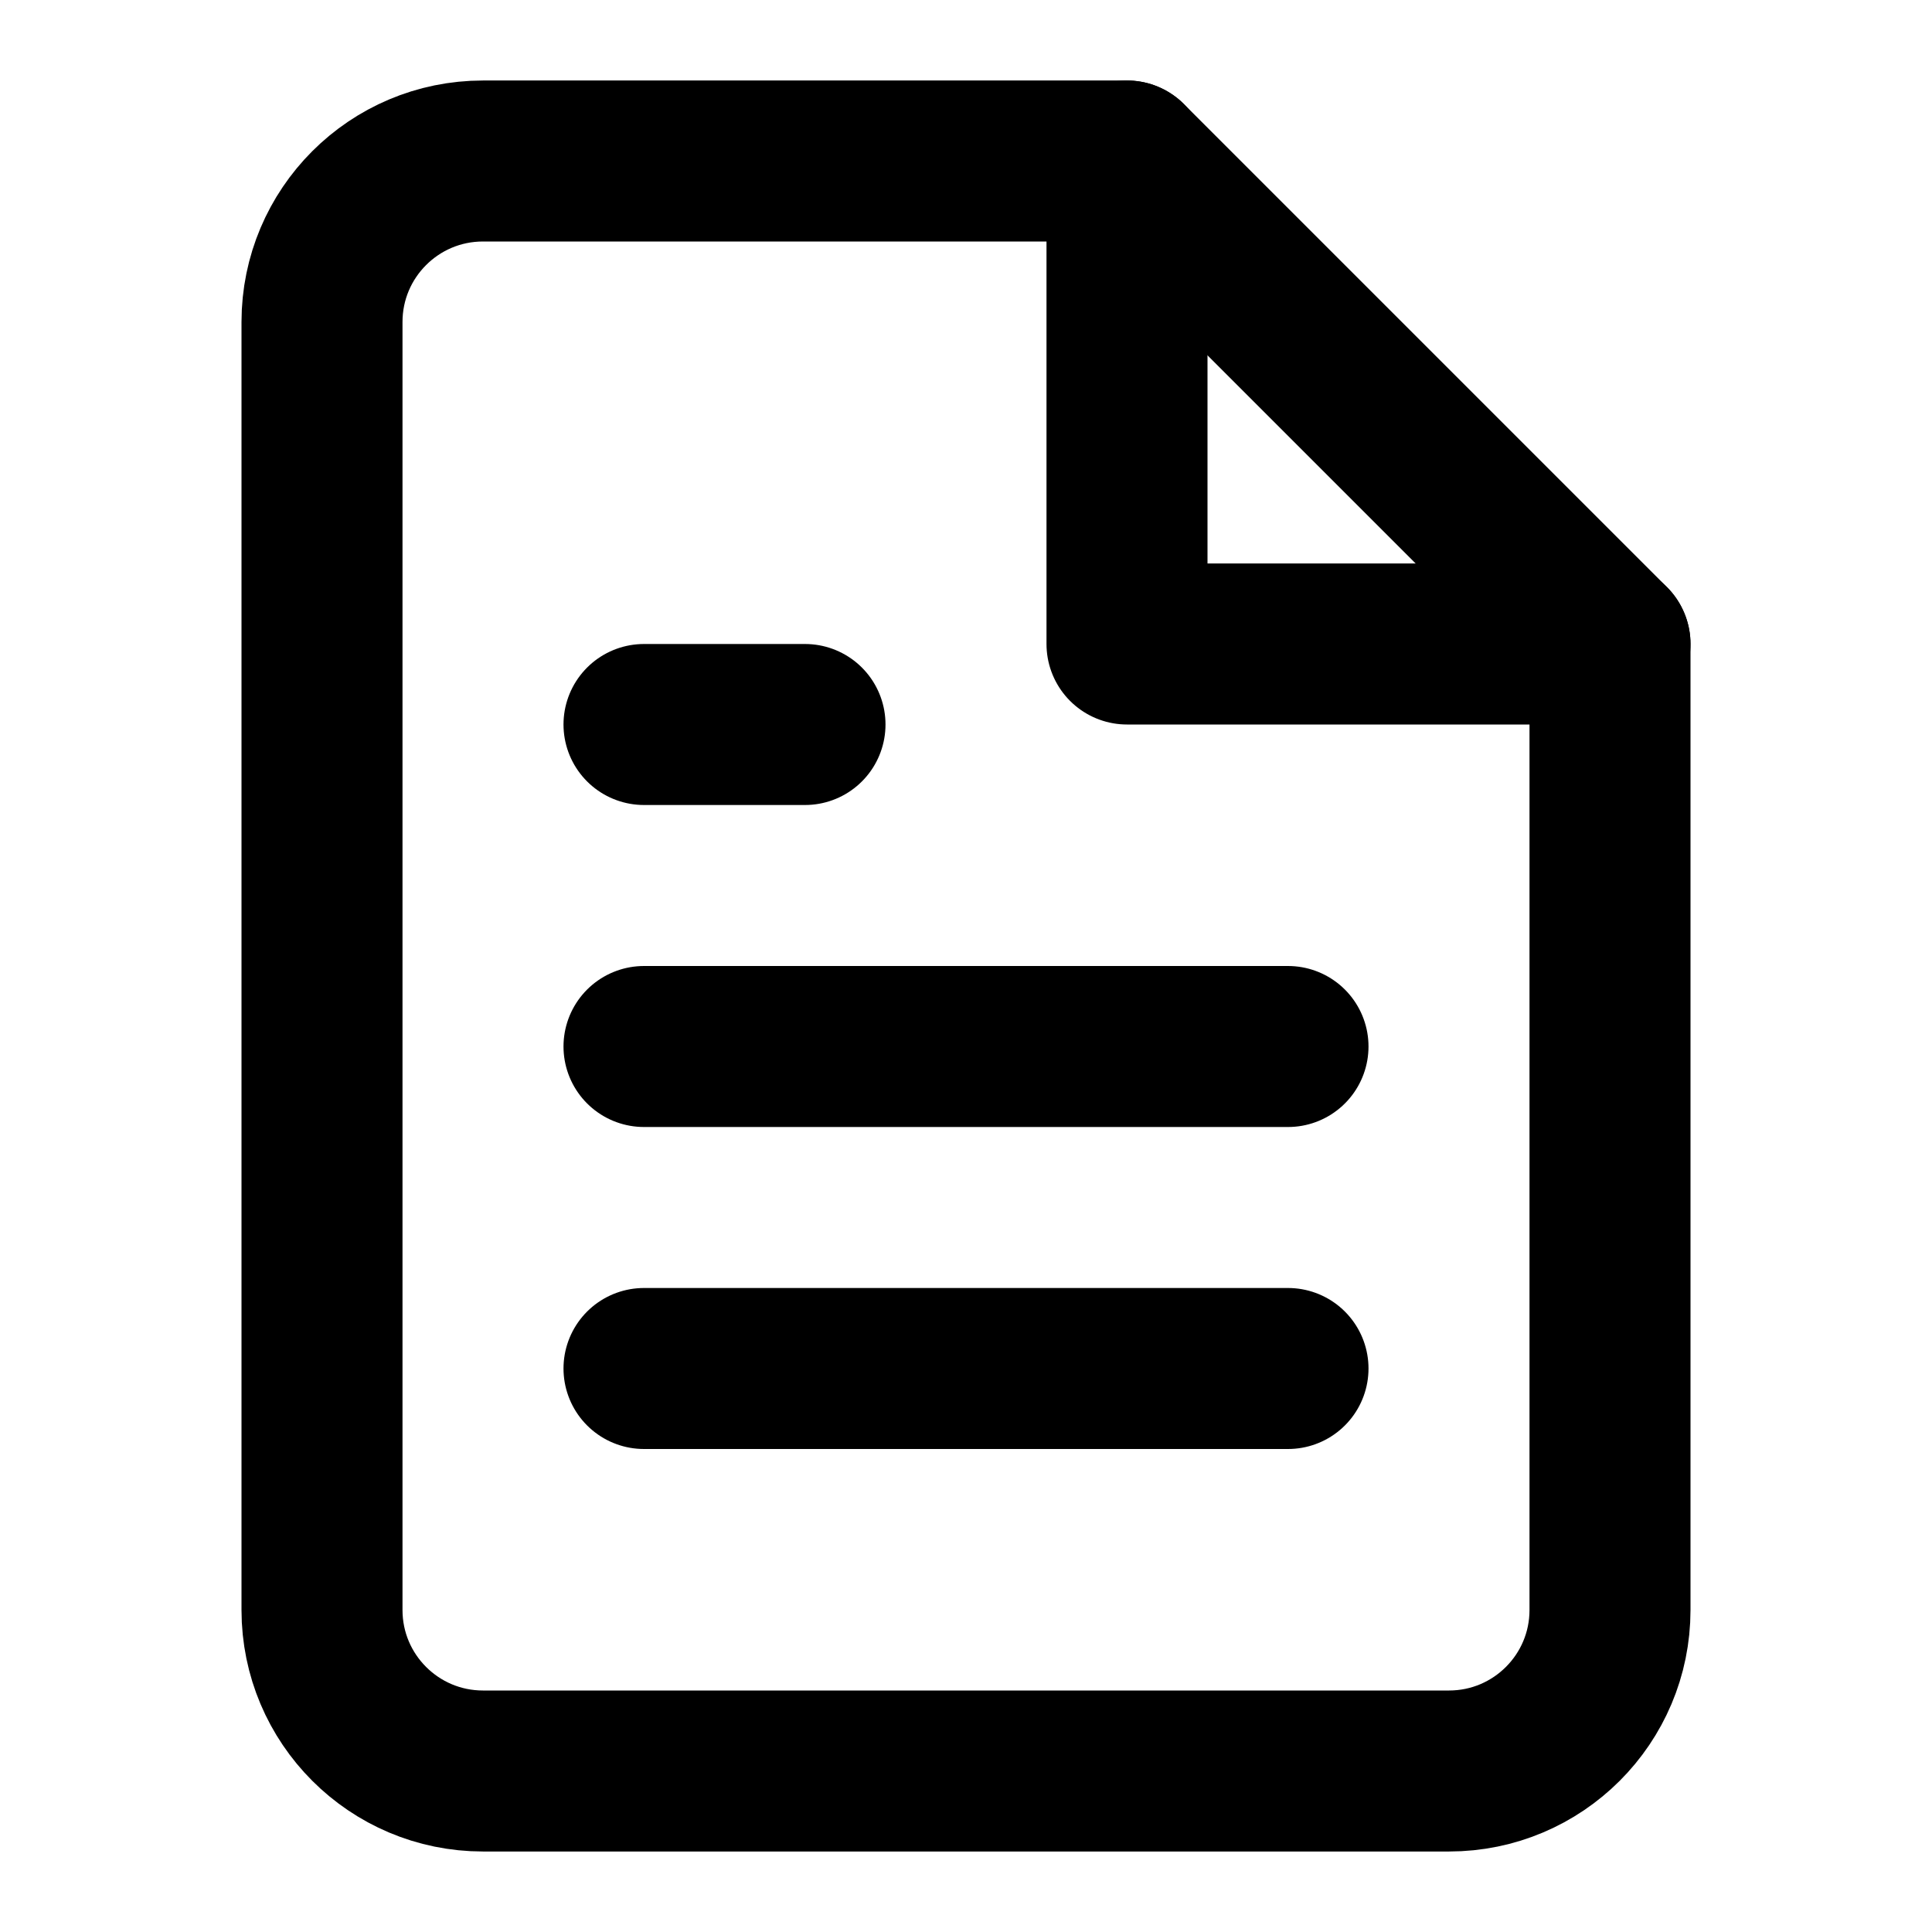
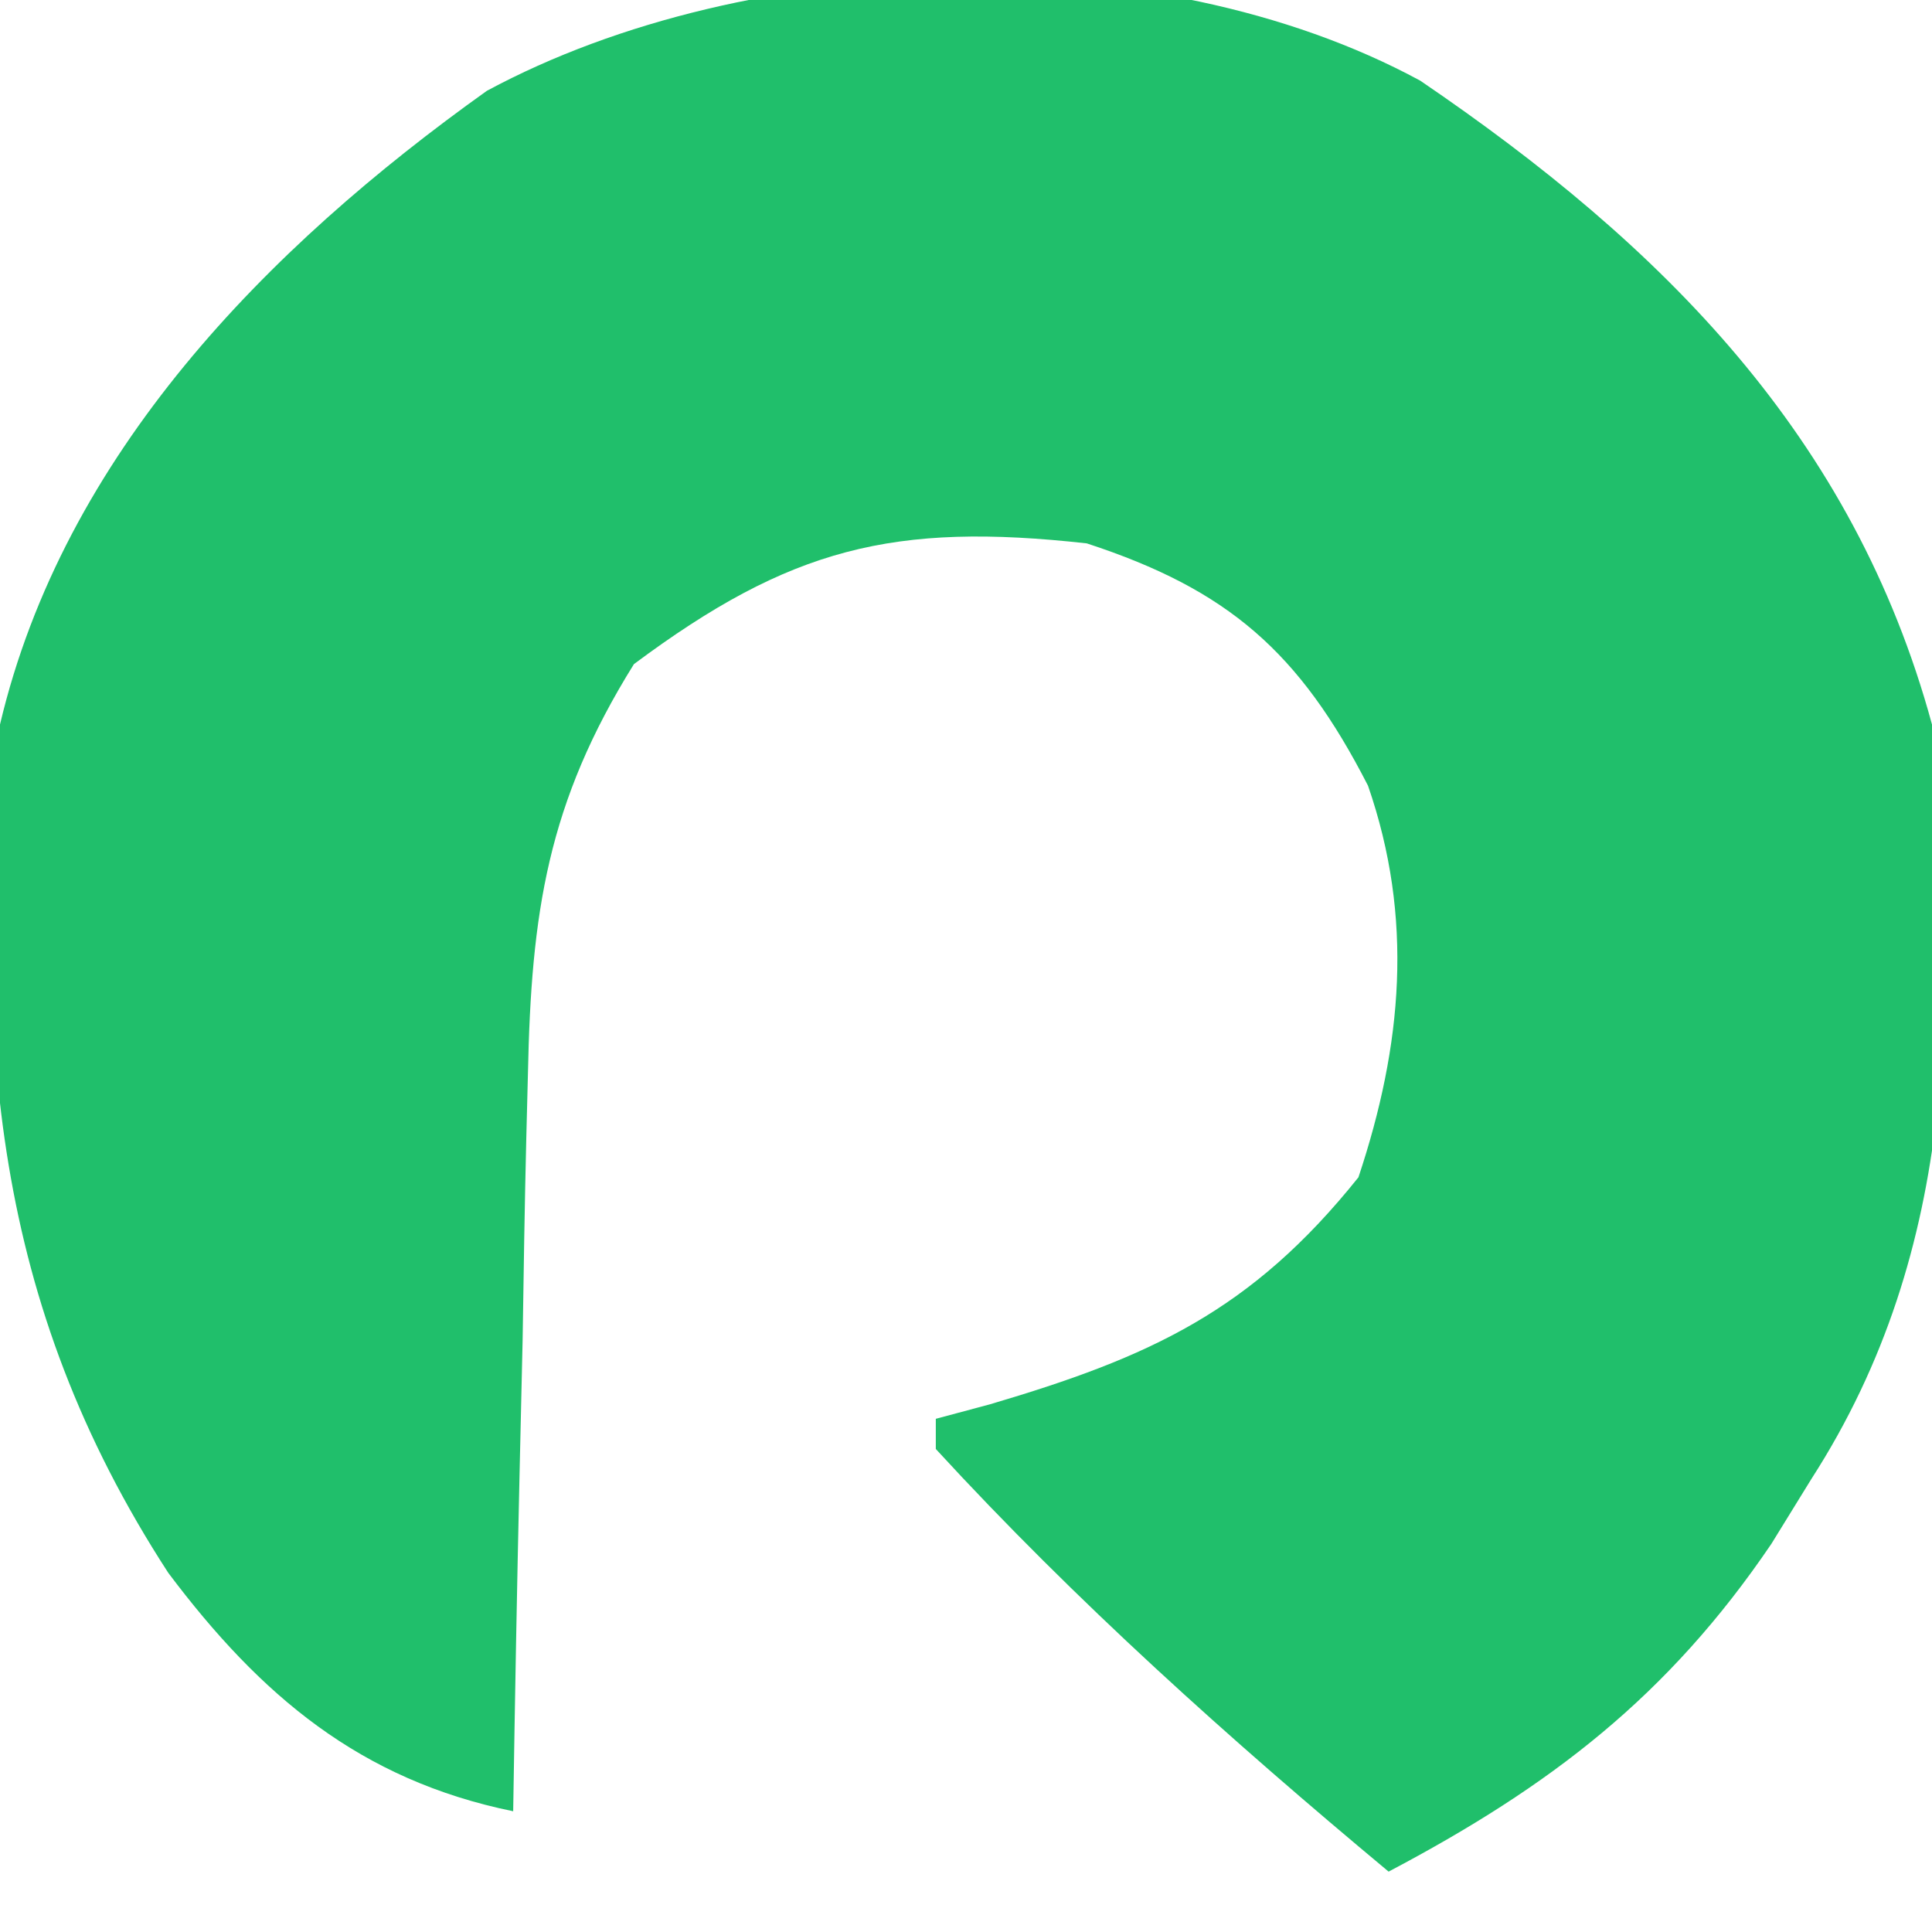
- <svg xmlns="http://www.w3.org/2000/svg" viewBox="0 0 24 24" fill="none" stroke="currentColor" stroke-width="2" stroke-linecap="round" stroke-linejoin="round">
-   <path d="M14 2H6a2 2 0 0 0-2 2v16a2 2 0 0 0 2 2h12a2 2 0 0 0 2-2V8z" />
-   <polyline points="14 2 14 8 20 8" />
-   <line x1="16" y1="13" x2="8" y2="13" />
-   <line x1="16" y1="17" x2="8" y2="17" />
-   <polyline points="10 9 9 9 8 9" />
+ <svg xmlns="http://www.w3.org/2000/svg" version="1.1" width="64" height="64">
+   <path d="M0 0 C8.041 5.468 14.357 11.787 16.953 21.328 C17.742 30.179 17.913 38.626 12.953 46.328 C12.517 47.035 12.082 47.741 11.633 48.469 C8.212 53.516 4.316 56.497 -1.047 59.328 C-6.317 54.936 -11.4 50.385 -16.047 45.328 C-16.047 44.998 -16.047 44.668 -16.047 44.328 C-15.455 44.17 -14.864 44.011 -14.254 43.848 C-8.969 42.287 -5.596 40.765 -2.047 36.328 C-0.588 31.952 -0.212 27.737 -1.73 23.355 C-3.999 18.923 -6.364 16.859 -11.047 15.328 C-17.442 14.618 -20.875 15.474 -26.047 19.328 C-28.908 23.918 -29.451 27.552 -29.559 32.914 C-29.577 33.616 -29.594 34.318 -29.613 35.041 C-29.667 37.261 -29.701 39.482 -29.734 41.703 C-29.768 43.217 -29.802 44.732 -29.838 46.246 C-29.922 49.94 -29.989 53.634 -30.047 57.328 C-35.114 56.293 -38.42 53.495 -41.473 49.43 C-47.32 40.425 -47.869 31.771 -47.047 21.328 C-44.935 12.387 -38.215 5.541 -30.918 0.336 C-22.191 -4.364 -8.794 -4.766 0 0 Z " fill="#20BF6B" transform="translate(47.04688,2.671875)" />
</svg>
